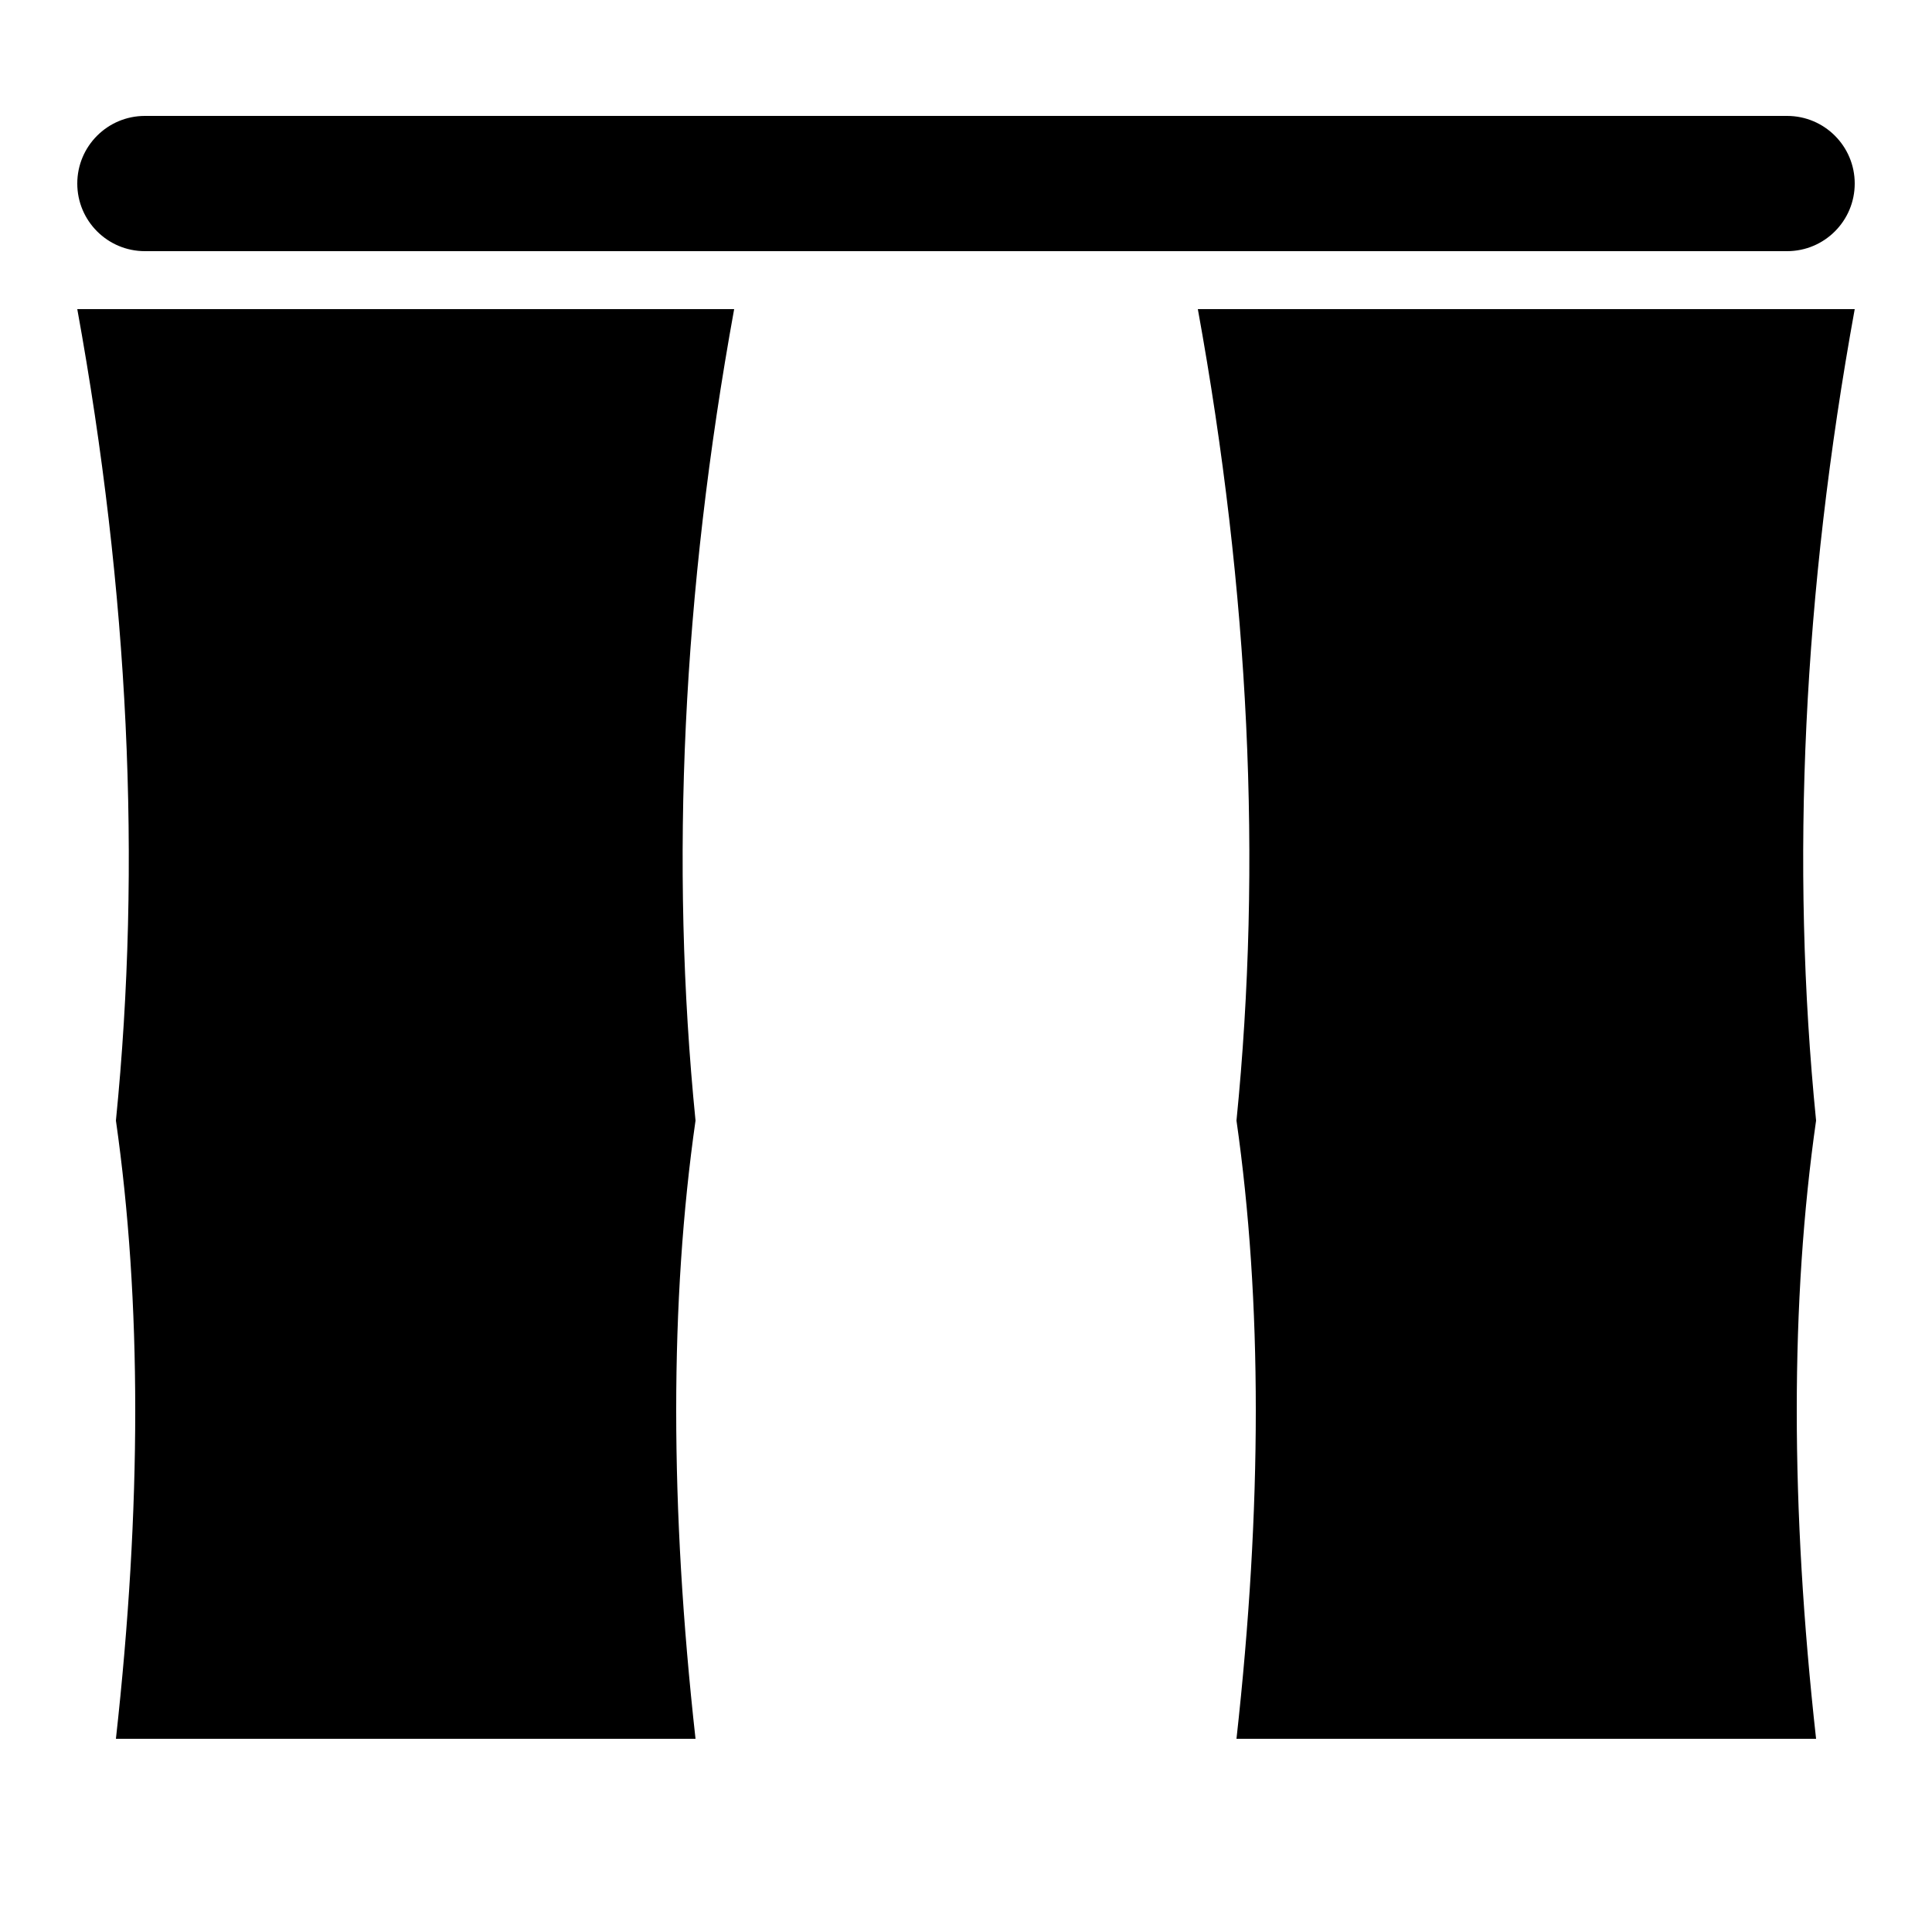
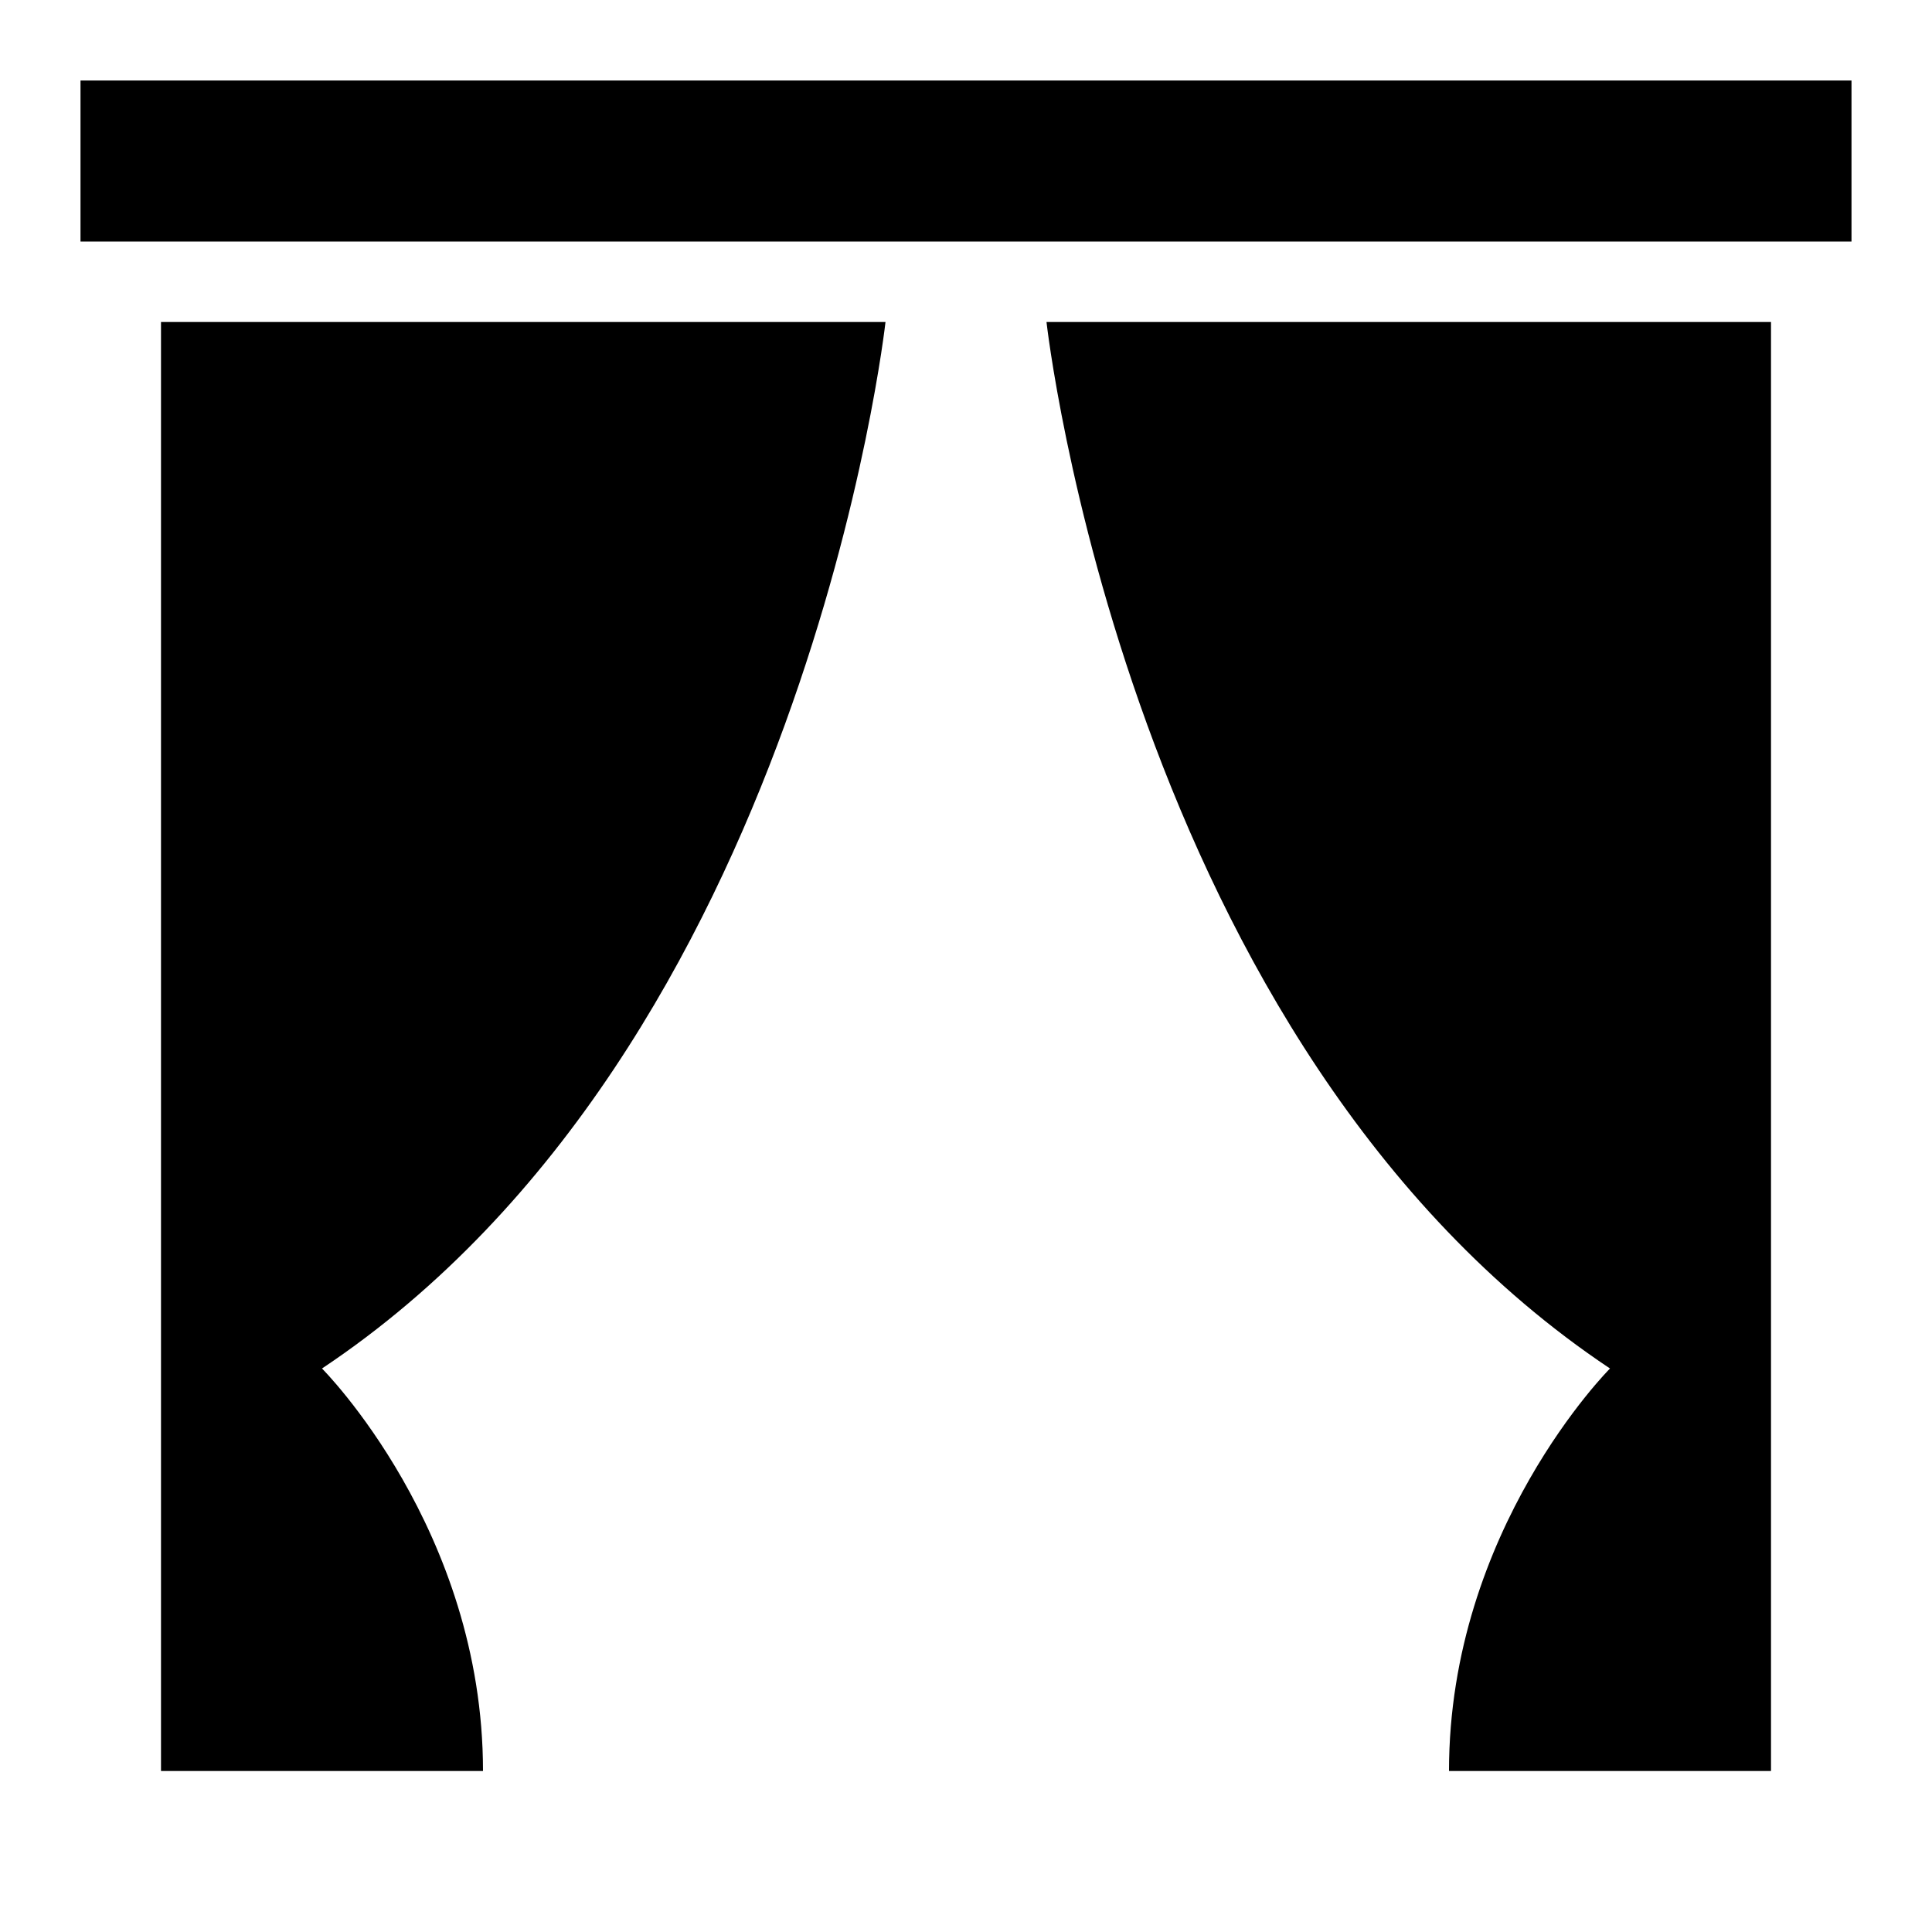
- <svg xmlns="http://www.w3.org/2000/svg" viewBox="0 0 100 100" fill="currentColor">
-   <rect x="4" y="6" width="92" height="7" rx="3.5" />
-   <path d="M4 16 Q8 38 6 58 Q8 72 6 90 L36 90 Q34 72 36 58 Q34 38 38 16 Z" />
-   <path d="M62 16 Q66 38 64 58 Q66 72 64 90 L94 90 Q92 72 94 58 Q92 38 96 16 Z" />
-   <circle cx="38" cy="9.5" r="3.5" />
-   <circle cx="62" cy="9.5" r="3.5" />
+ <svg xmlns="http://www.w3.org/2000/svg" viewBox="0 0 24 24" fill="currentColor">
+   <path d="M23 3H1V1H23V3M2 22H6C6 19 4 17 4 17C10 13 11 4 11 4H2V22M22 4H13C13 4 14 13 20 17C20 17 18 19 18 22H22V4Z" />
</svg>
